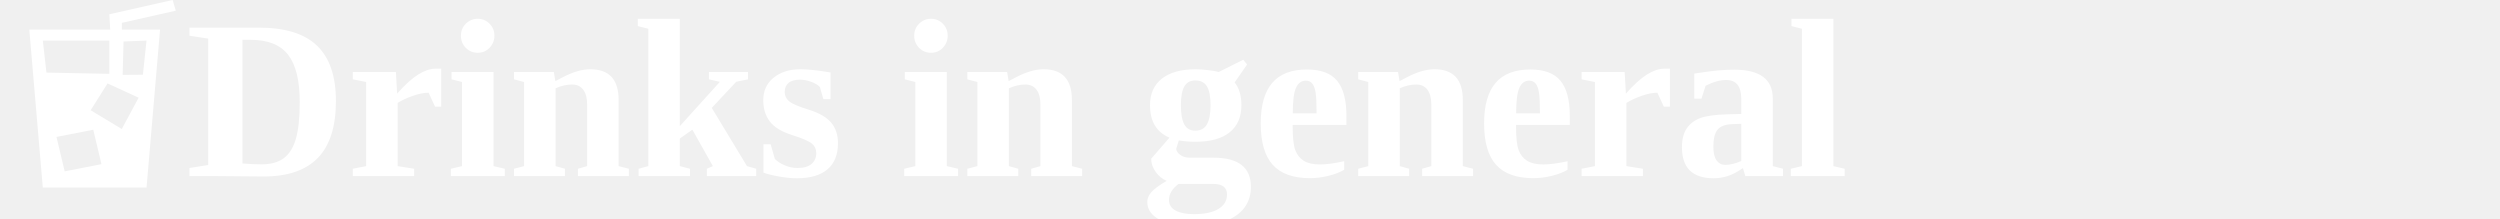
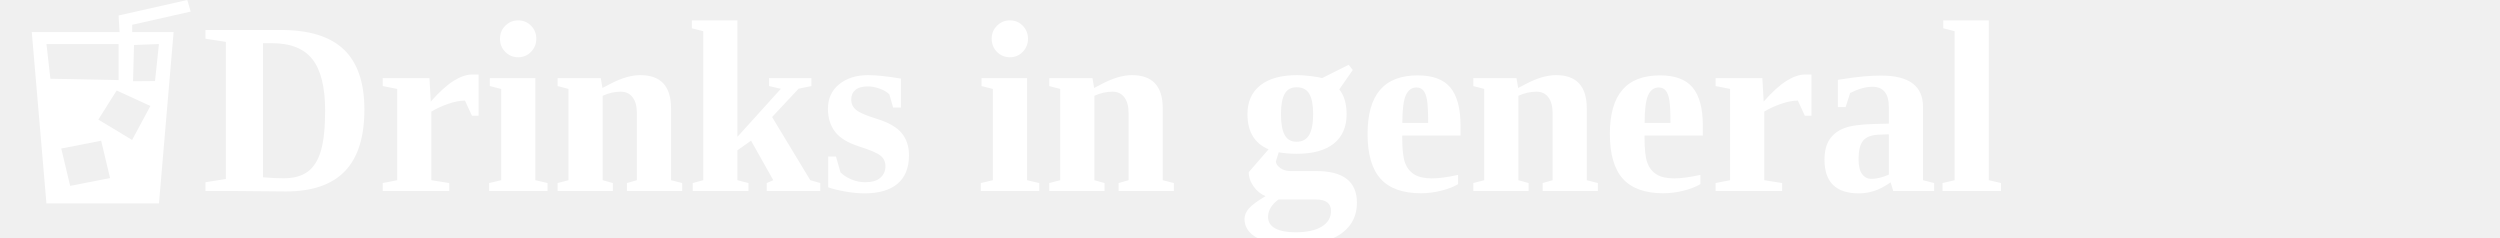
- <svg xmlns="http://www.w3.org/2000/svg" xmlns:html="http://www.w3.org/1999/xhtml" version="1.1" id="Capa_1" x="0px" y="0px" viewBox="0 0 1280 112" xml:space="preserve" width="1280" height="112">
+ <svg xmlns="http://www.w3.org/2000/svg" xmlns:html="http://www.w3.org/1999/xhtml" version="1.1" id="Capa_1" x="0px" y="0px" viewBox="0 0 1180 112" xml:space="preserve" width="1180" height="112">
  <defs id="defs41" />
  <html:link rel="stylesheet" href="svg.css" type="text/css" />
  <g id="g6" transform="matrix(1.139893,0,0,1,-11.26772,0)">
    <g id="g4">
      <path d="m 64.632,11.688 h -1.88e-4 L 88.84,5.463 87.435,0 58.991,7.314 59.39,15.142 H 23.044 L 29.108,96 H 75.711 L 81.776,15.142 H 64.632 Z M 29.124,20.784 H 58.991 V 37.803 L 30.745,37.169 Z M 38.94,87.739 35.252,70.097 51.769,66.409 55.457,84.051 Z m 25.644,-21.675 -13.981,-9.616 7.589,-13.734 13.962,7.304 z m 11.111,-45.28 -1.621,17.475 -9.094,0.083 0.399,-17.103 z" id="path2" style="fill:#ffffff;fill-opacity:1;stroke-width:0.188" />
-       <text xml:space="preserve" style="font-style:normal;font-weight:normal;font-size:107.912px;line-height:1.25;fill:#ffffff;fill-opacity:1;stroke:none;stroke-width:0.809" x="100.262" y="83.81" id="text26" transform="scale(0.9297425,1.075567)">
-         <tspan id="tspan24" x="100.262" y="83.81" style="font-style:normal;font-variant:normal;font-weight:700;font-stretch:normal;font-size:107.912px;fill:#ffffff;fill-opacity:1;stroke-width:0.809">Drinks in general</tspan>
+       <text xml:space="preserve" style="font-style:normal;font-weight:normal;font-size:107.912px;line-height:1.25;fill:#ffffff;fill-opacity:1;stroke:none;stroke-width:0.809;" x="100.262" y="83.81" id="text26" transform="scale(0.9297425,1.075567)">
+         <tspan id="tspan24" x="100.262" y="83.81" style="font-style:normal;font-variant:normal;font-weight:700;font-stretch:normal;font-size:107.912px;fill:#ffffff;fill-opacity:1;stroke-width:0.809;">Drinks in general</tspan>
      </text>
    </g>
  </g>
</svg>
